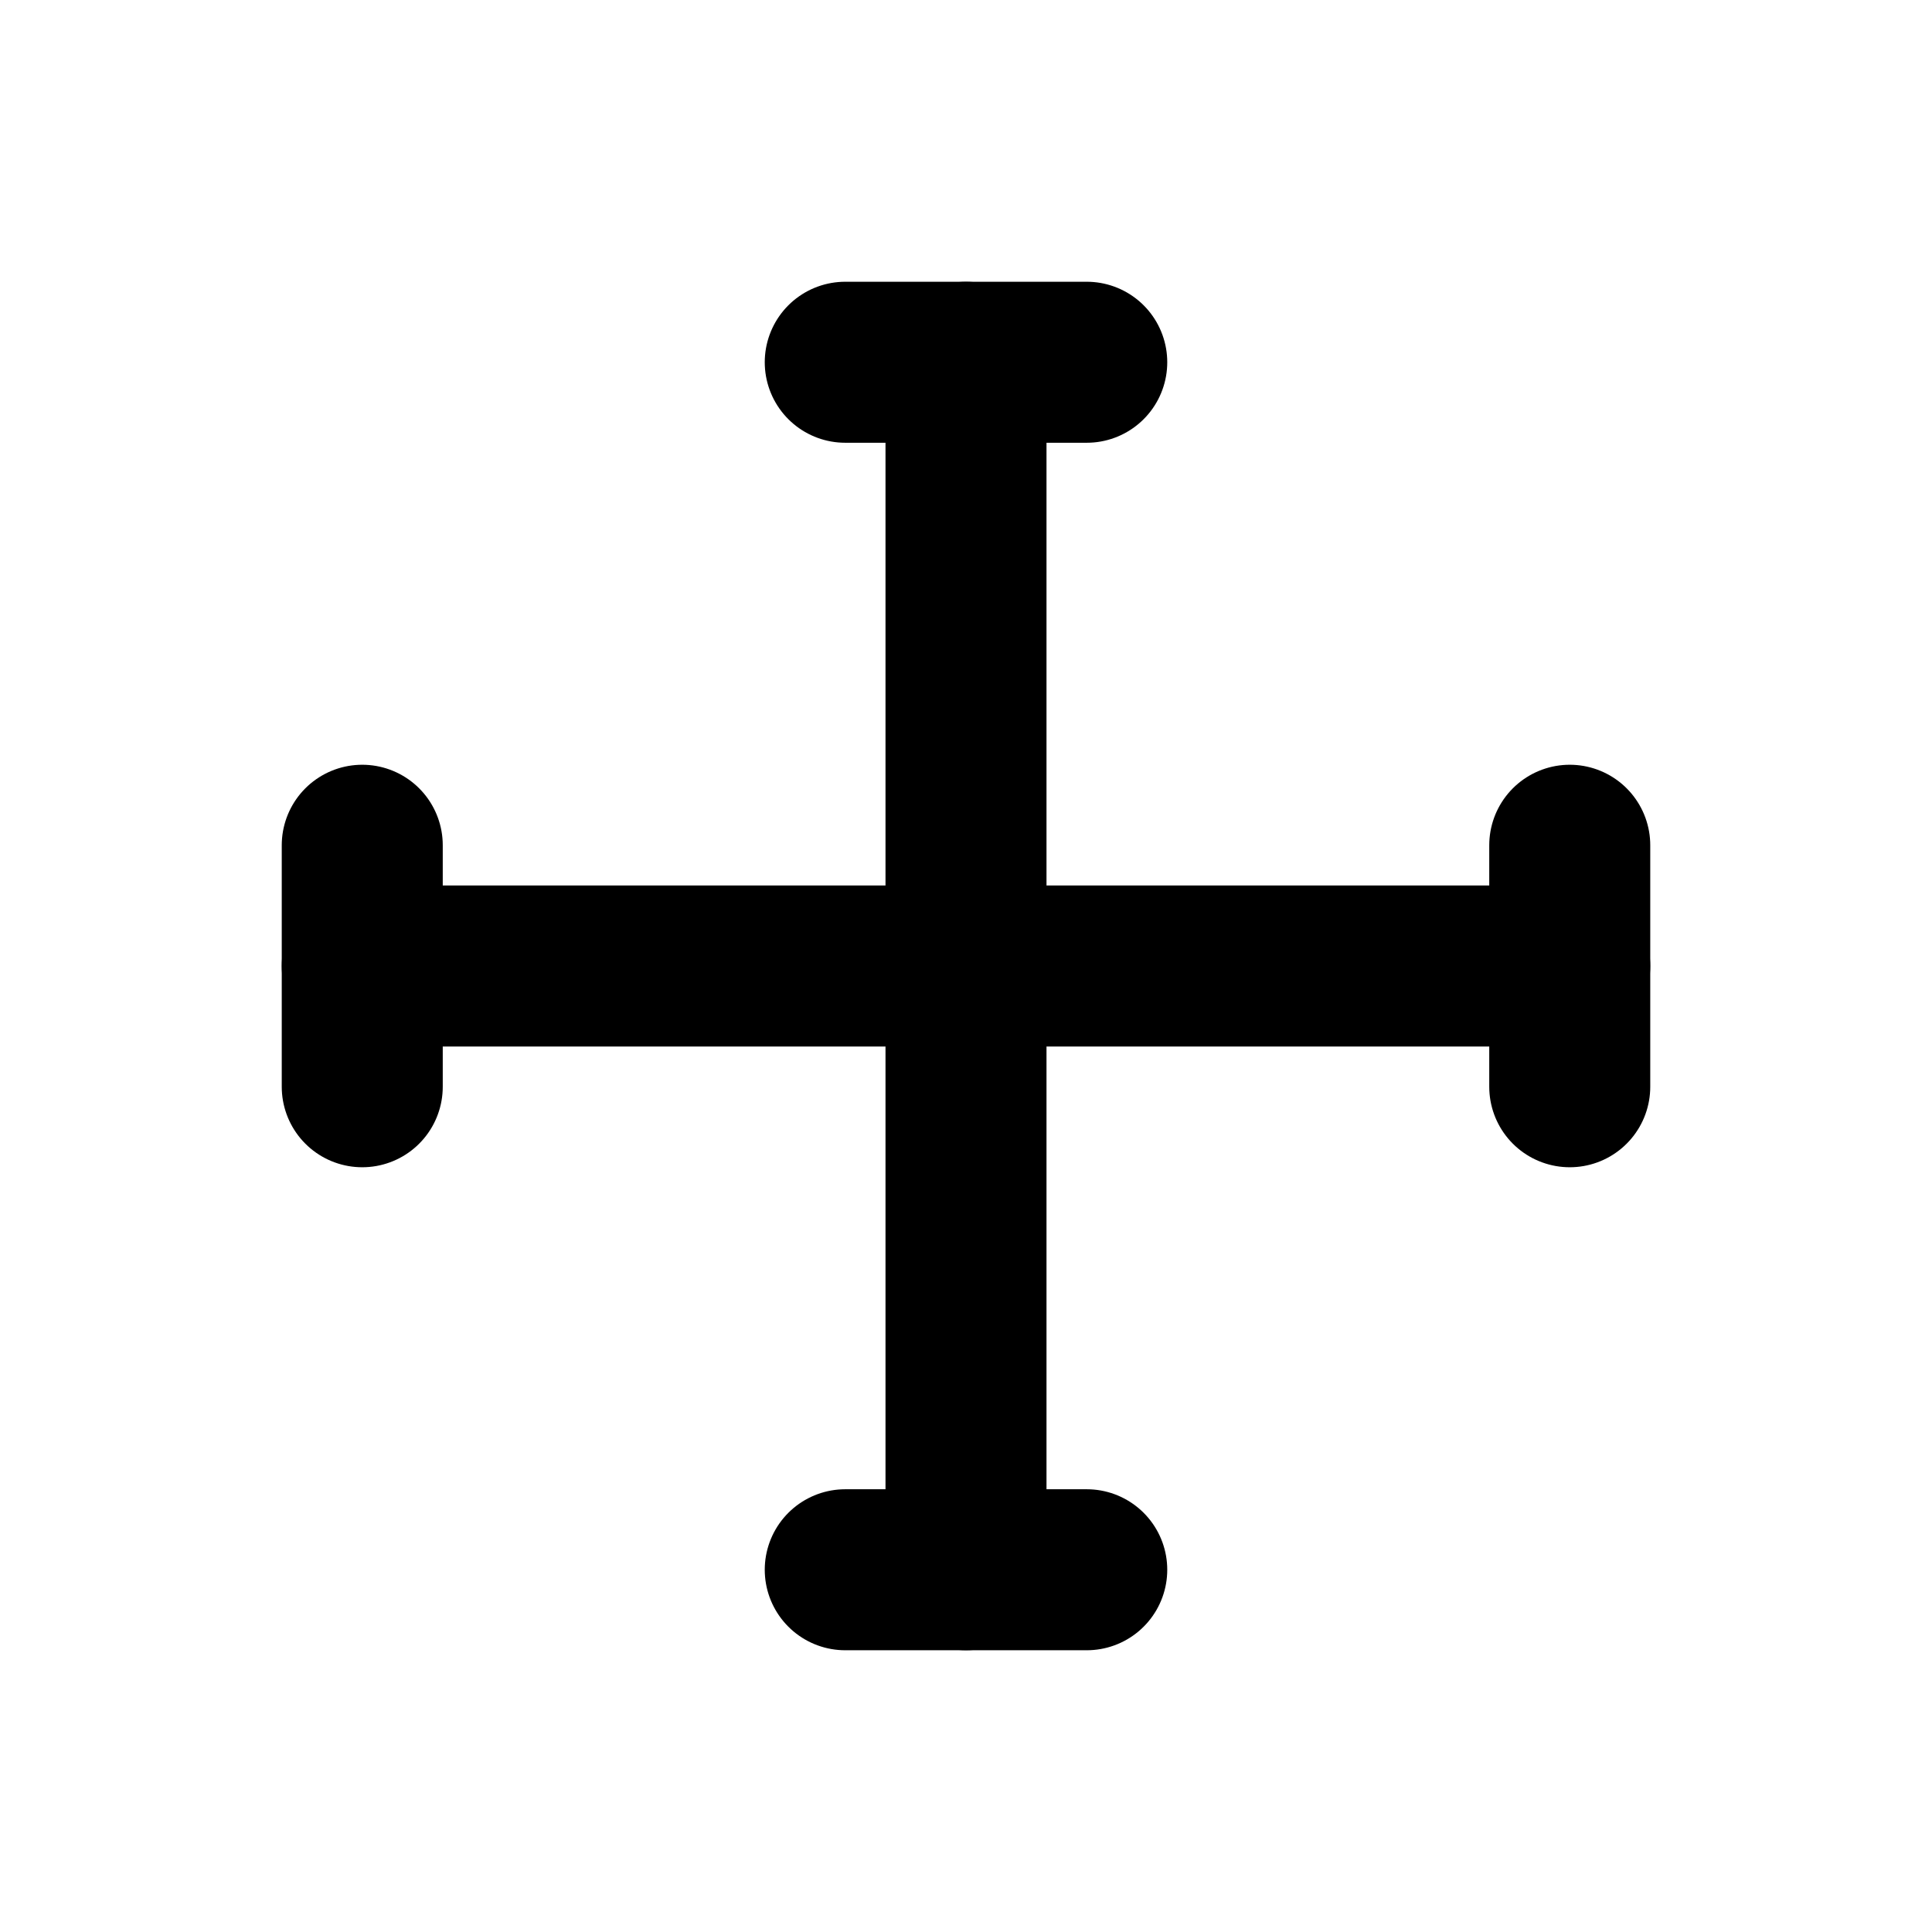
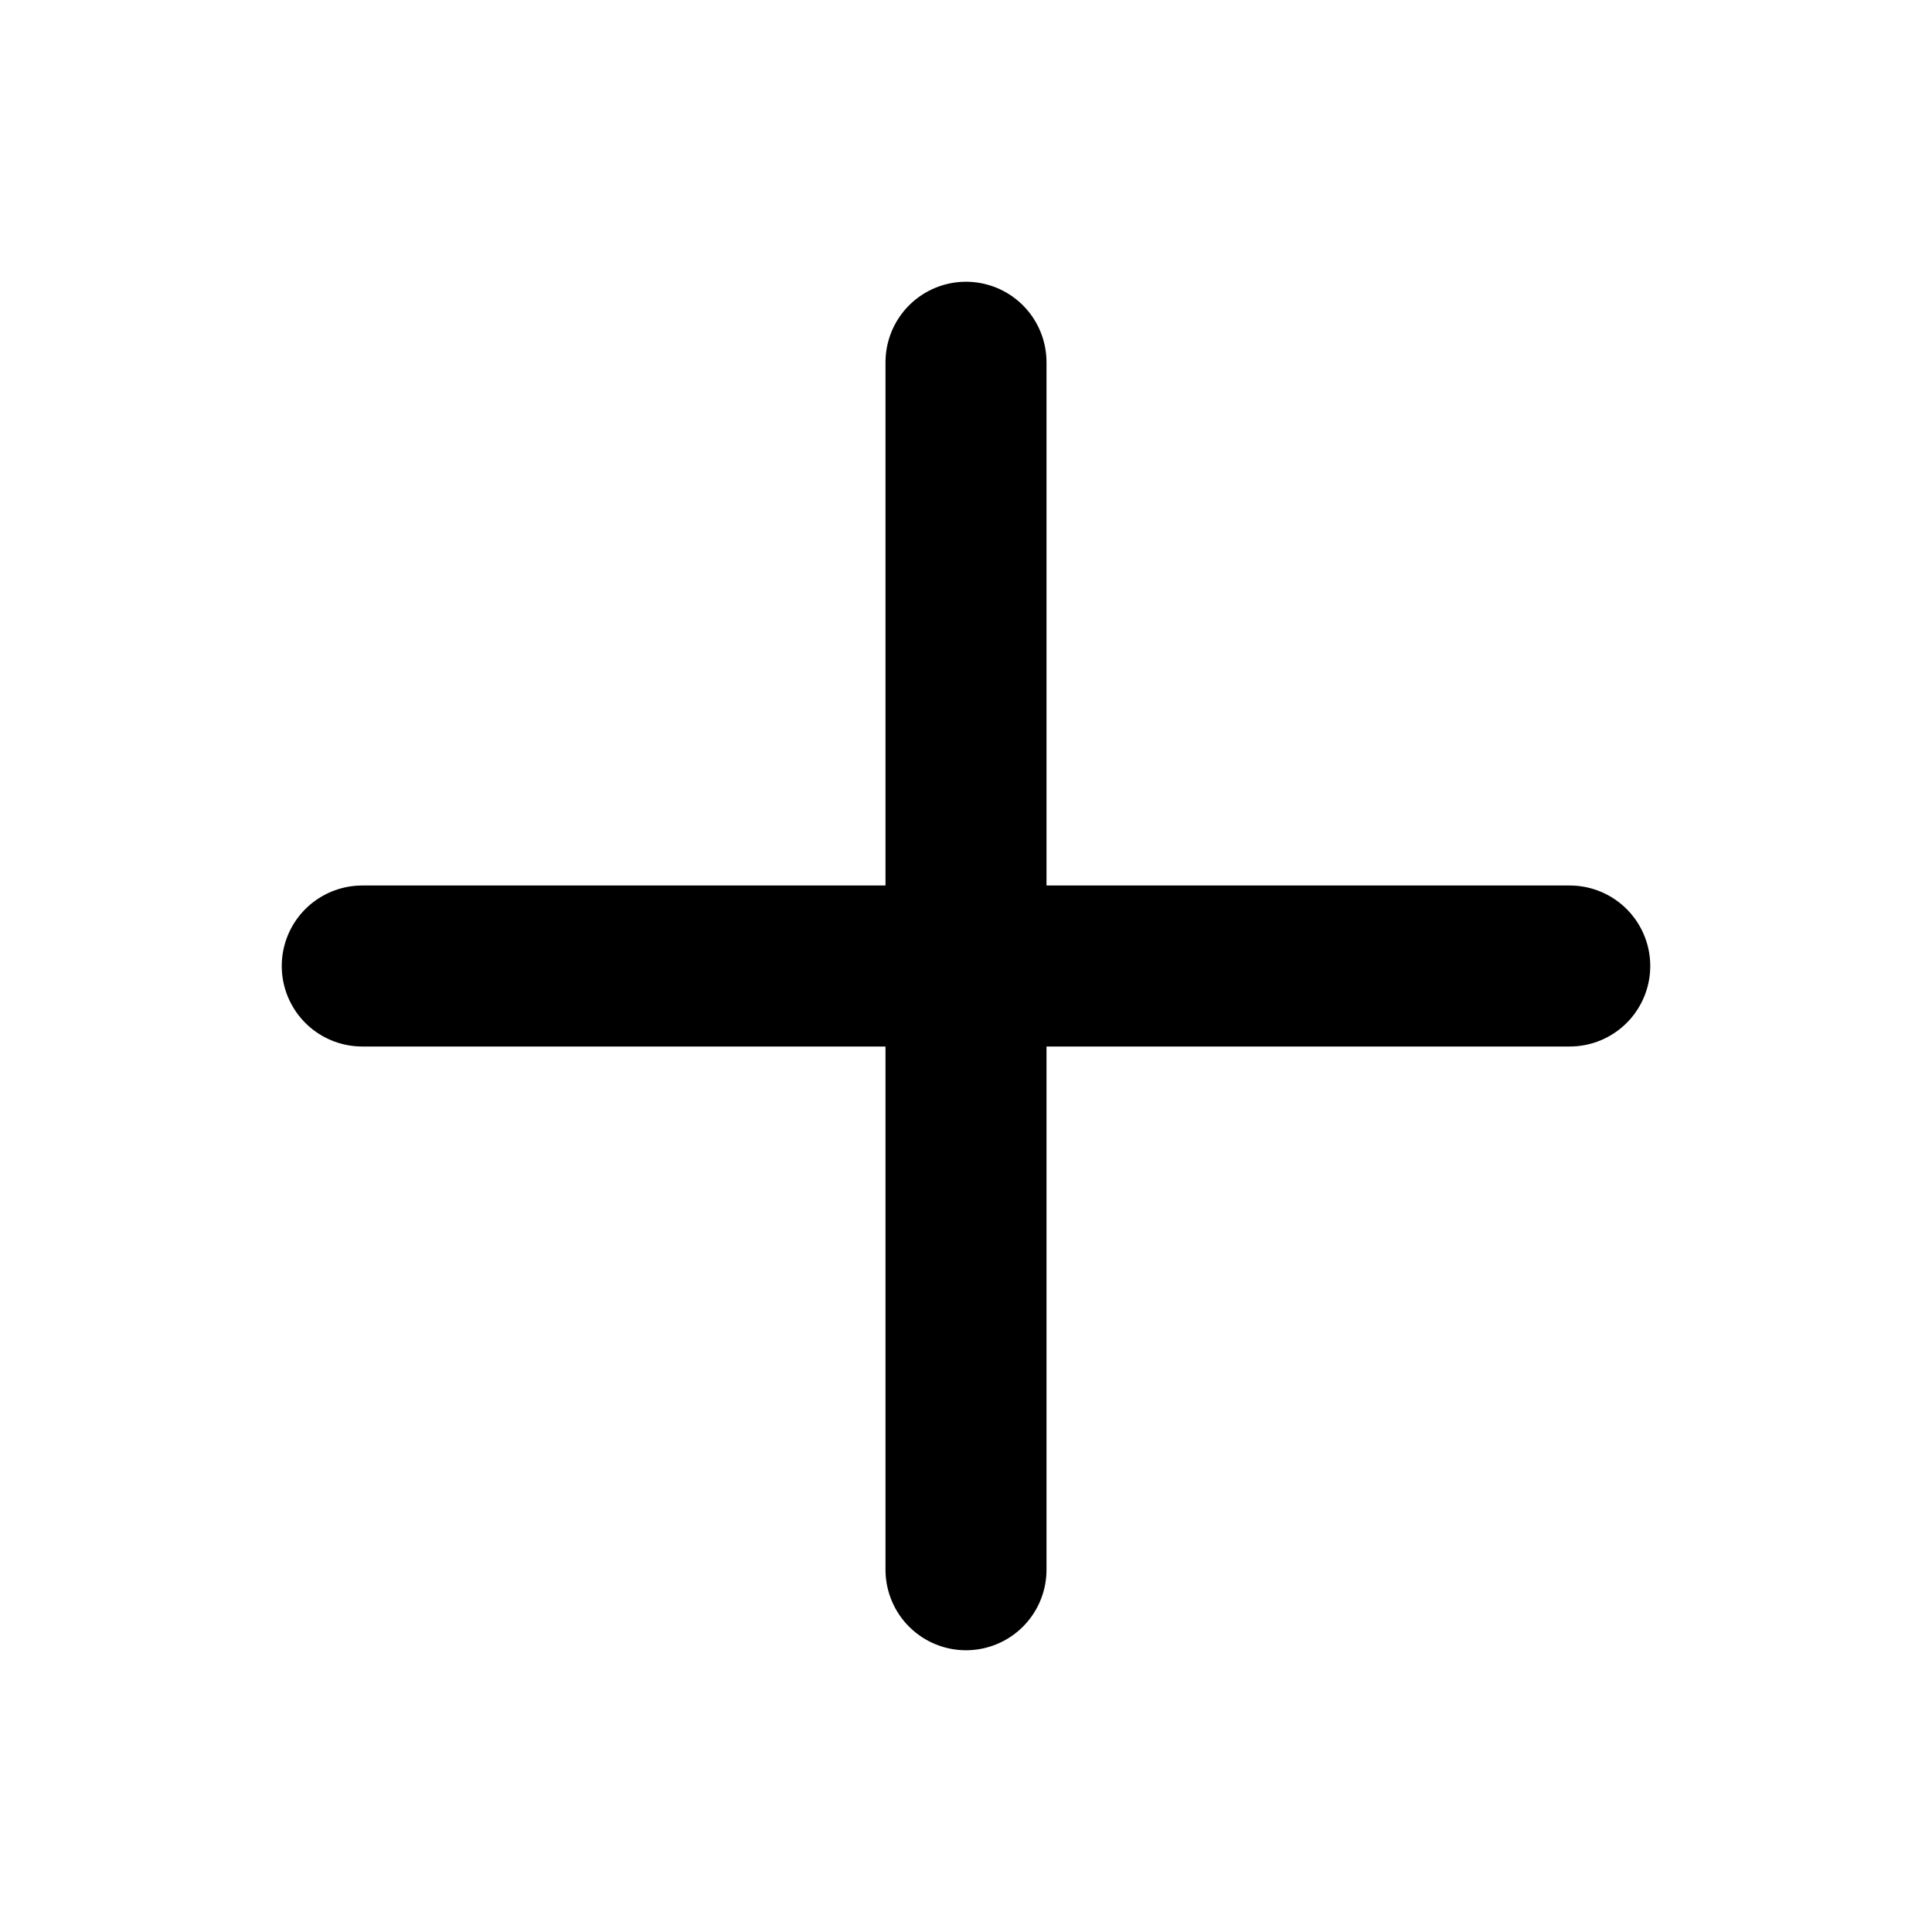
<svg xmlns="http://www.w3.org/2000/svg" viewBox="0 0 24 24" fill="none" stroke="currentColor" stroke-width="2" stroke-linecap="round" stroke-linejoin="round">
  <path d="M12 4.5v15" />
  <path d="M4.5 12h15" />
-   <path d="M10.5 4.5h3" />
-   <path d="M10.5 19.5h3" />
-   <path d="M4.5 10.5v3" />
-   <path d="M19.5 10.5v3" />
</svg>
